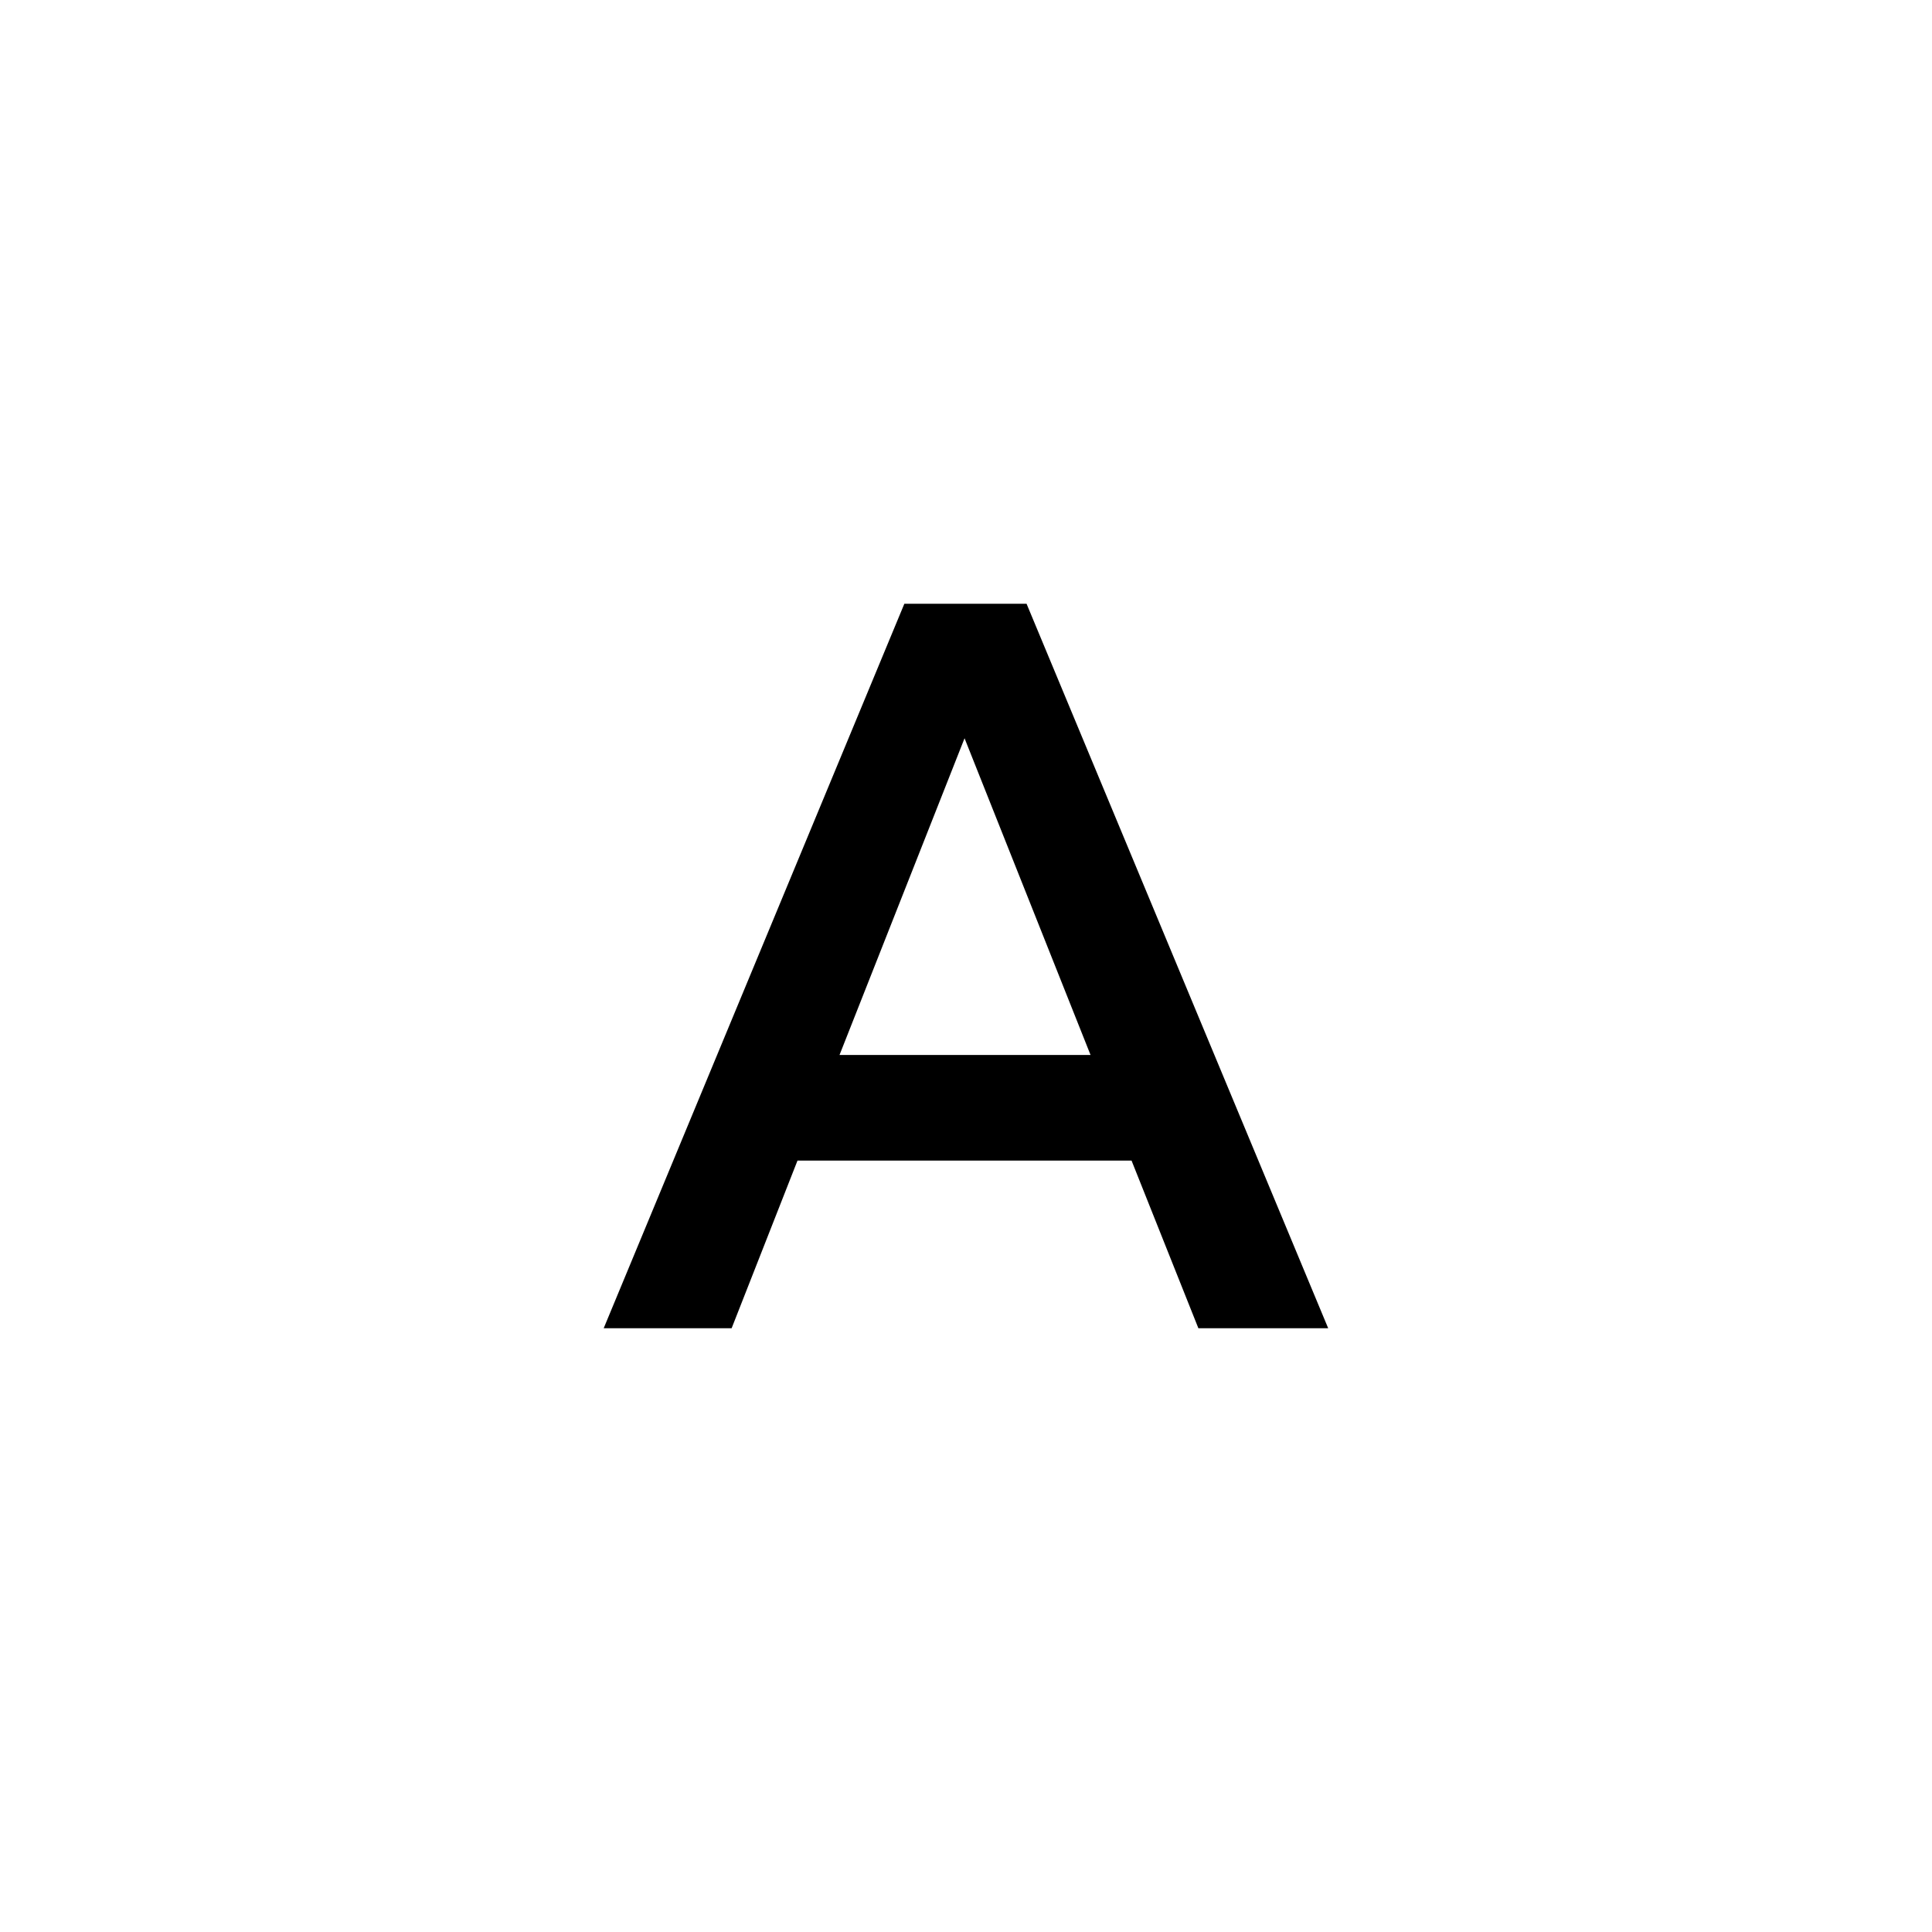
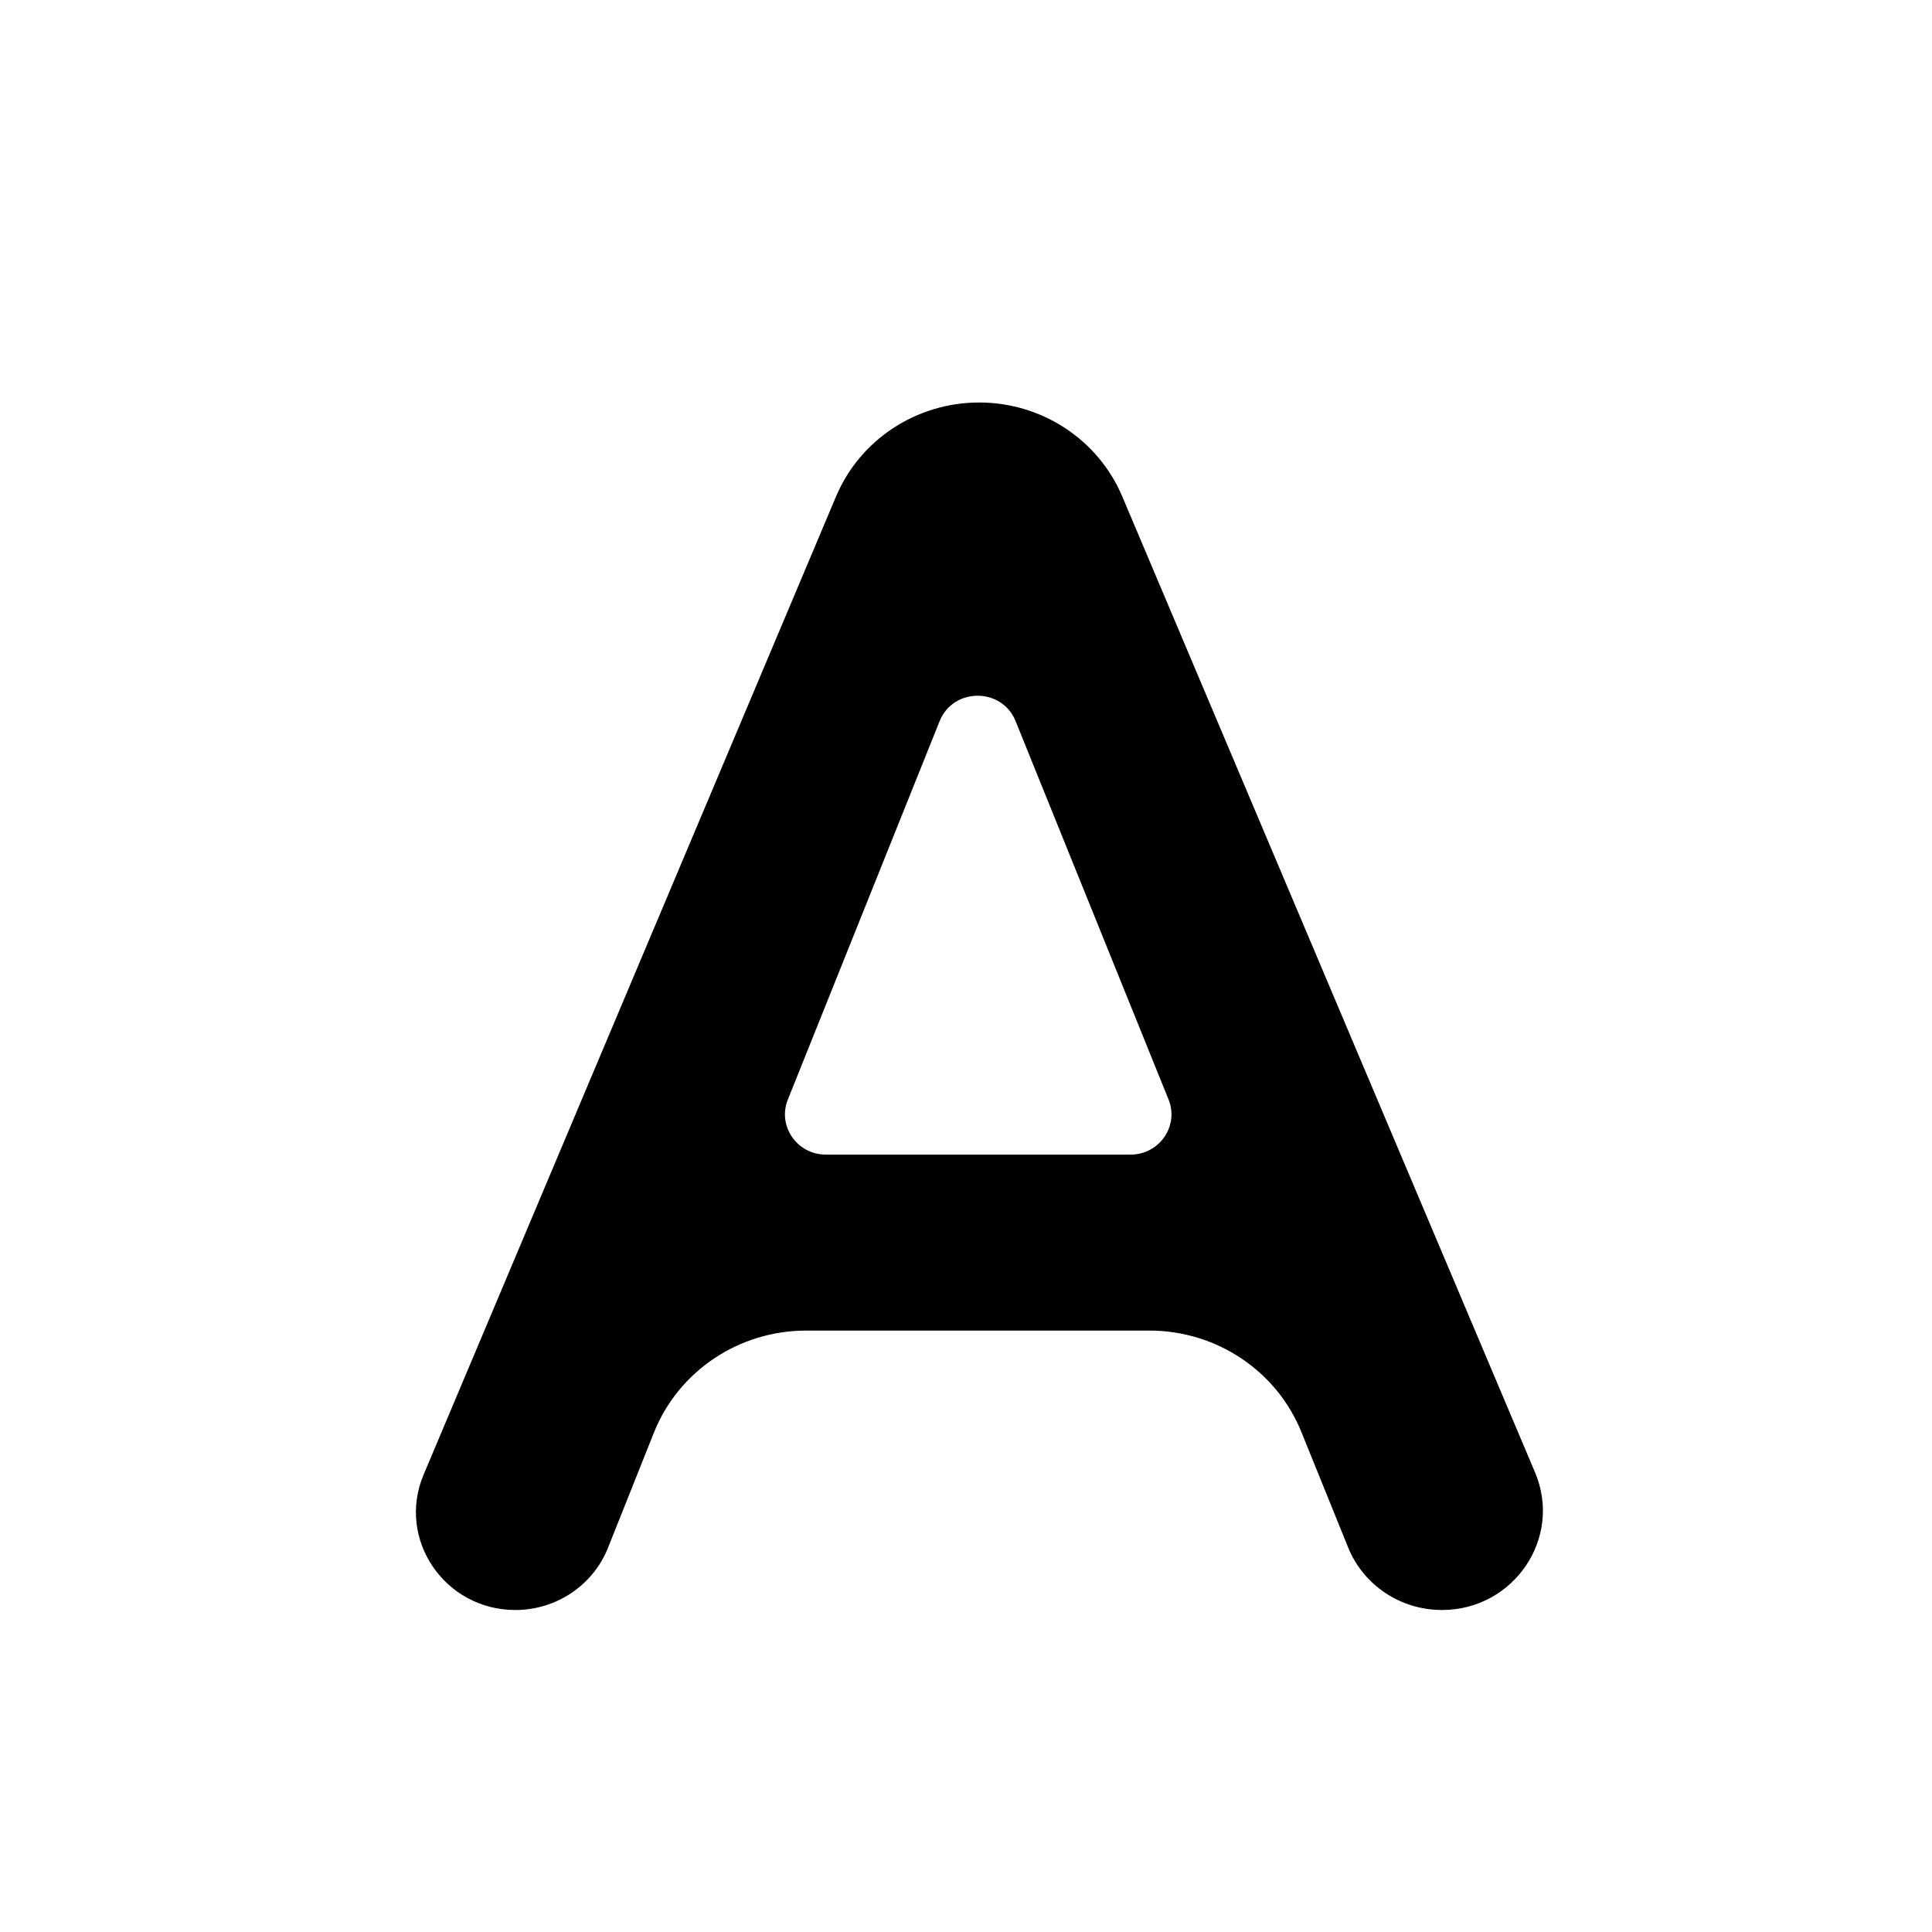
- <svg xmlns="http://www.w3.org/2000/svg" viewBox="0 0 32 32">
-   <path d="M18.743 19.223h-5.534l-1.091 2.777h-2.119l4.98-12h2.024l4.996 12h-2.15l-1.107-2.777zM18.063 17.474l-2.087-5.246-2.071 5.246h4.158z" />
+ <svg xmlns="http://www.w3.org/2000/svg" viewBox="0 0 24 24">
+   <path d="M16.166 17.788C15.858 17.028 15.11 16.529 14.279 16.529H10.014C9.179 16.529 8.428 17.032 8.123 17.797L7.552 19.229C7.366 19.694 6.91 20 6.402 20C5.522 20 4.925 19.119 5.262 18.319L10.385 6.169C10.683 5.461 11.385 5 12.164 5C12.941 5 13.642 5.46 13.941 6.167L19.069 18.291C19.413 19.104 18.806 20 17.912 20C17.398 20 16.937 19.692 16.747 19.223L16.166 17.788ZM14.044 14.343C14.403 14.343 14.649 13.986 14.516 13.658L12.616 8.958C12.446 8.537 11.841 8.538 11.672 8.959L9.787 13.659C9.655 13.987 9.901 14.343 10.259 14.343H14.044Z" />
</svg>
